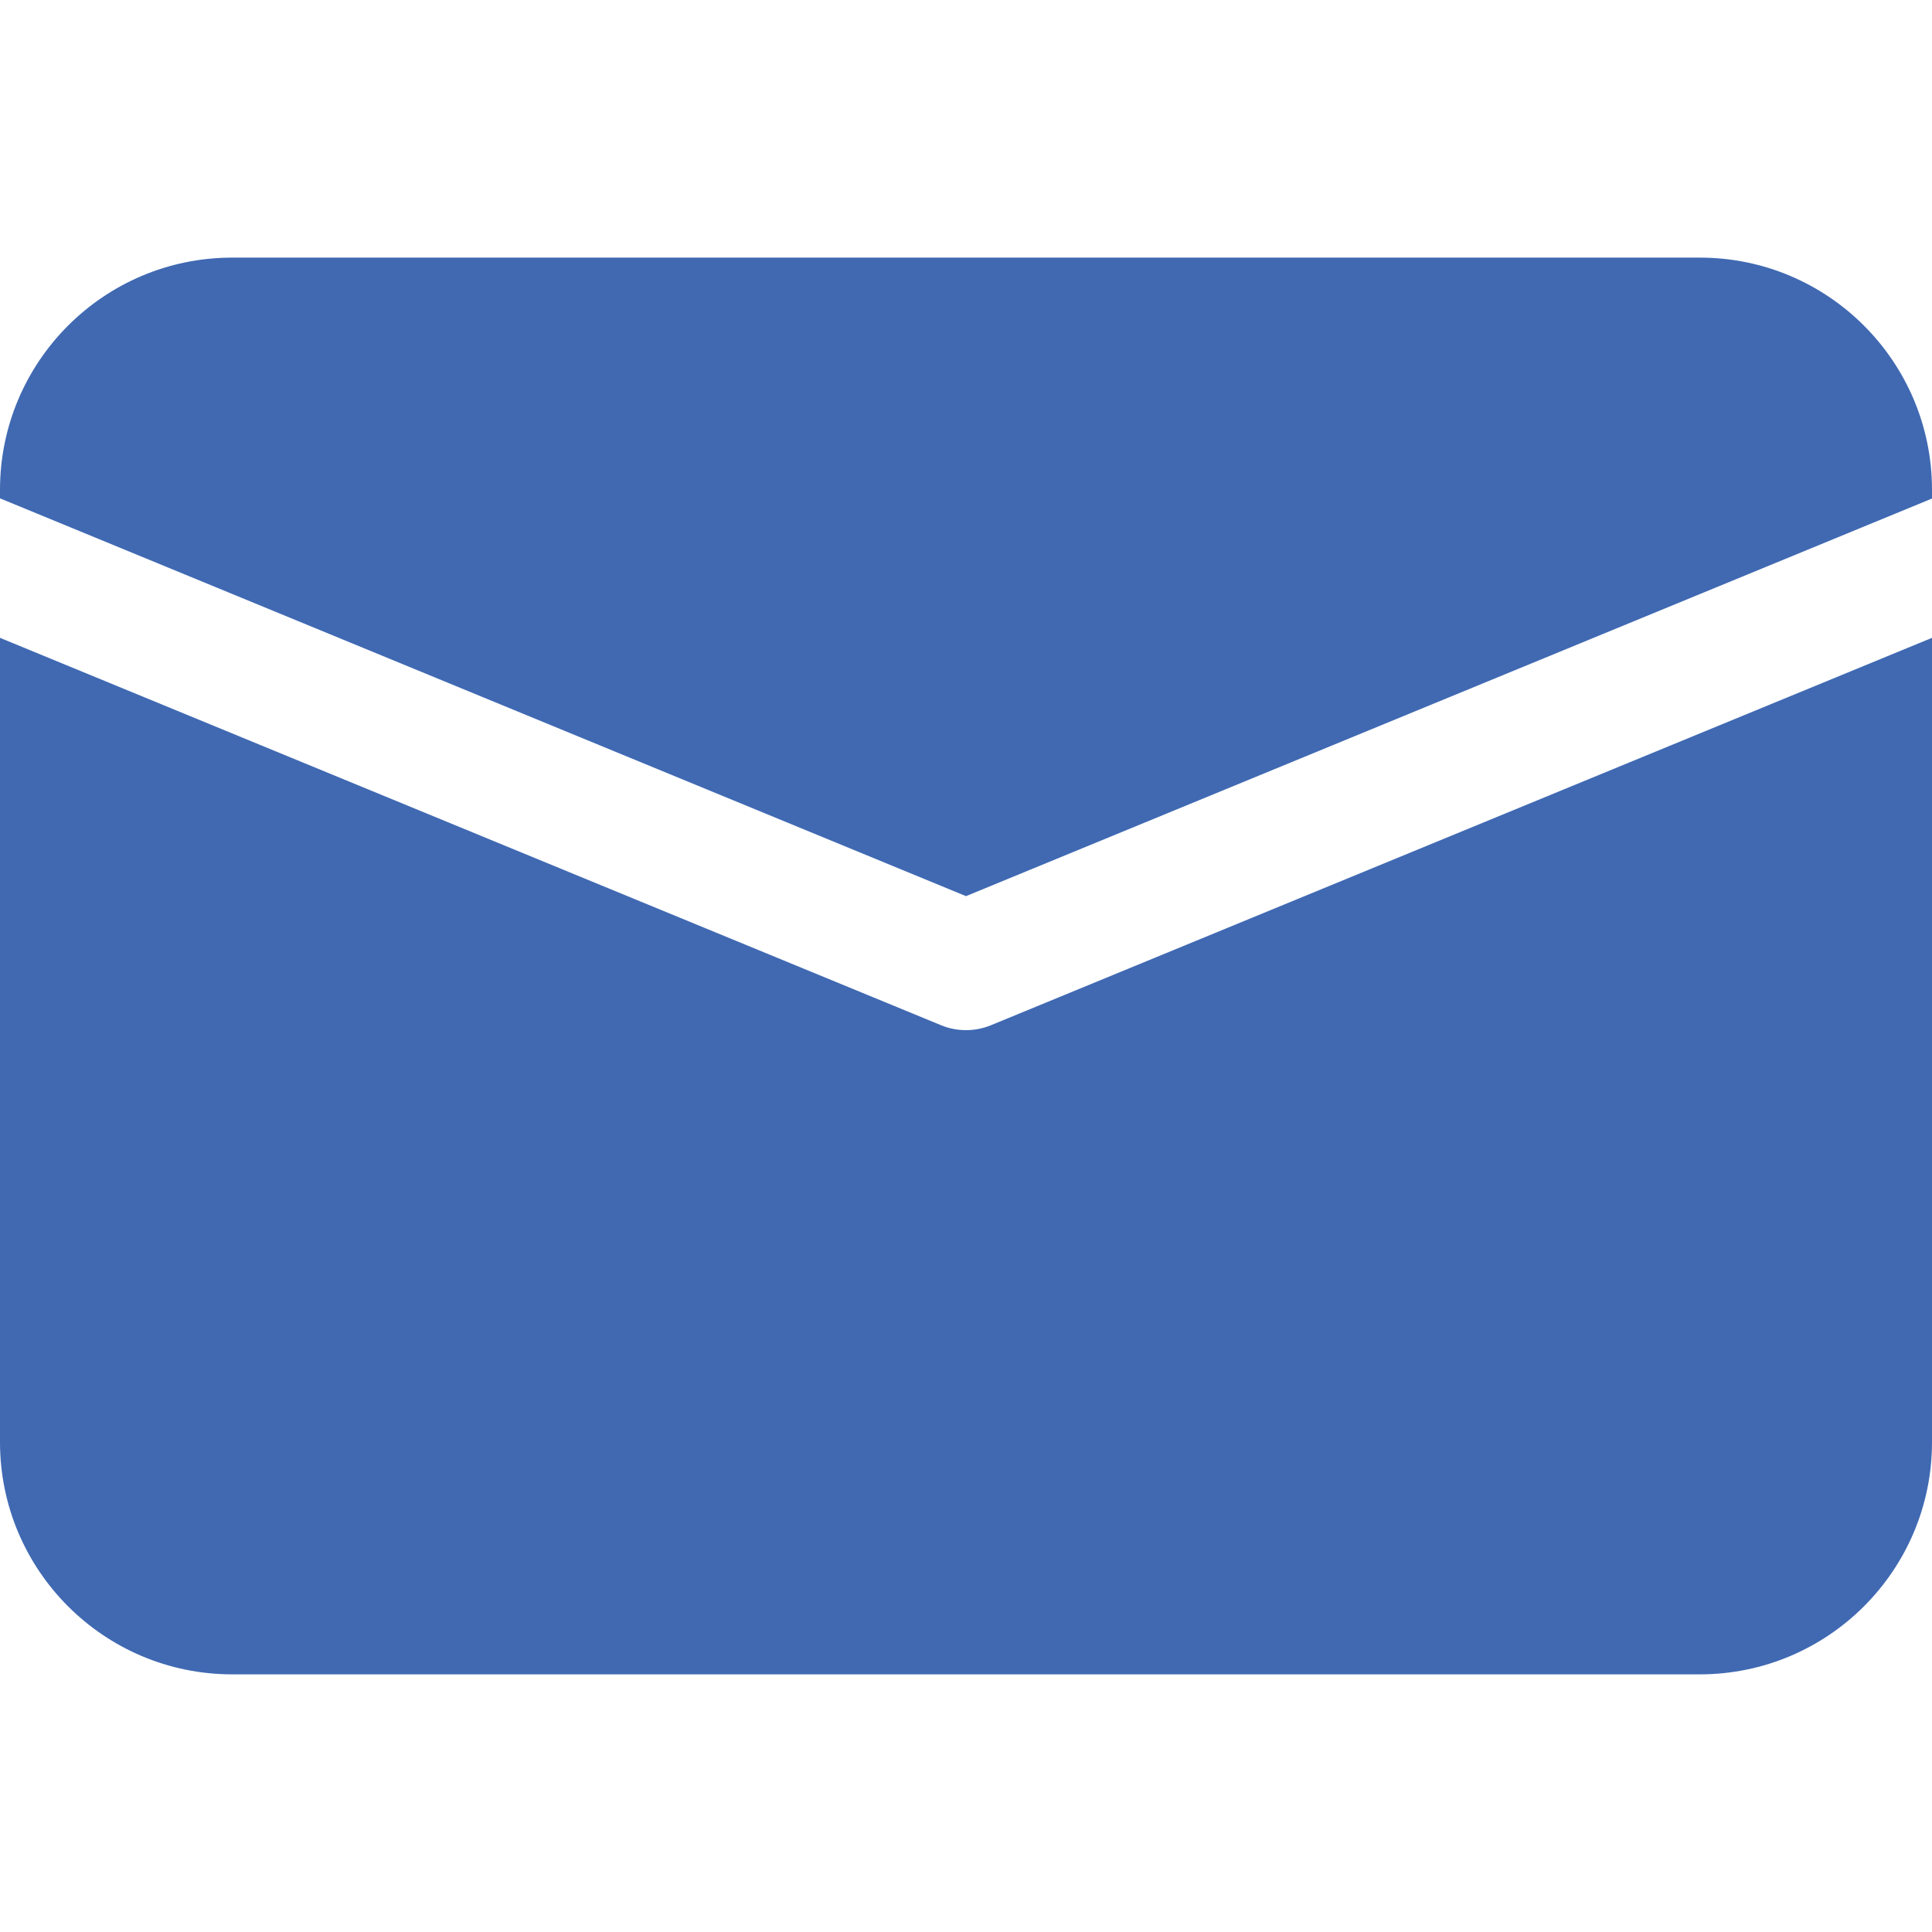
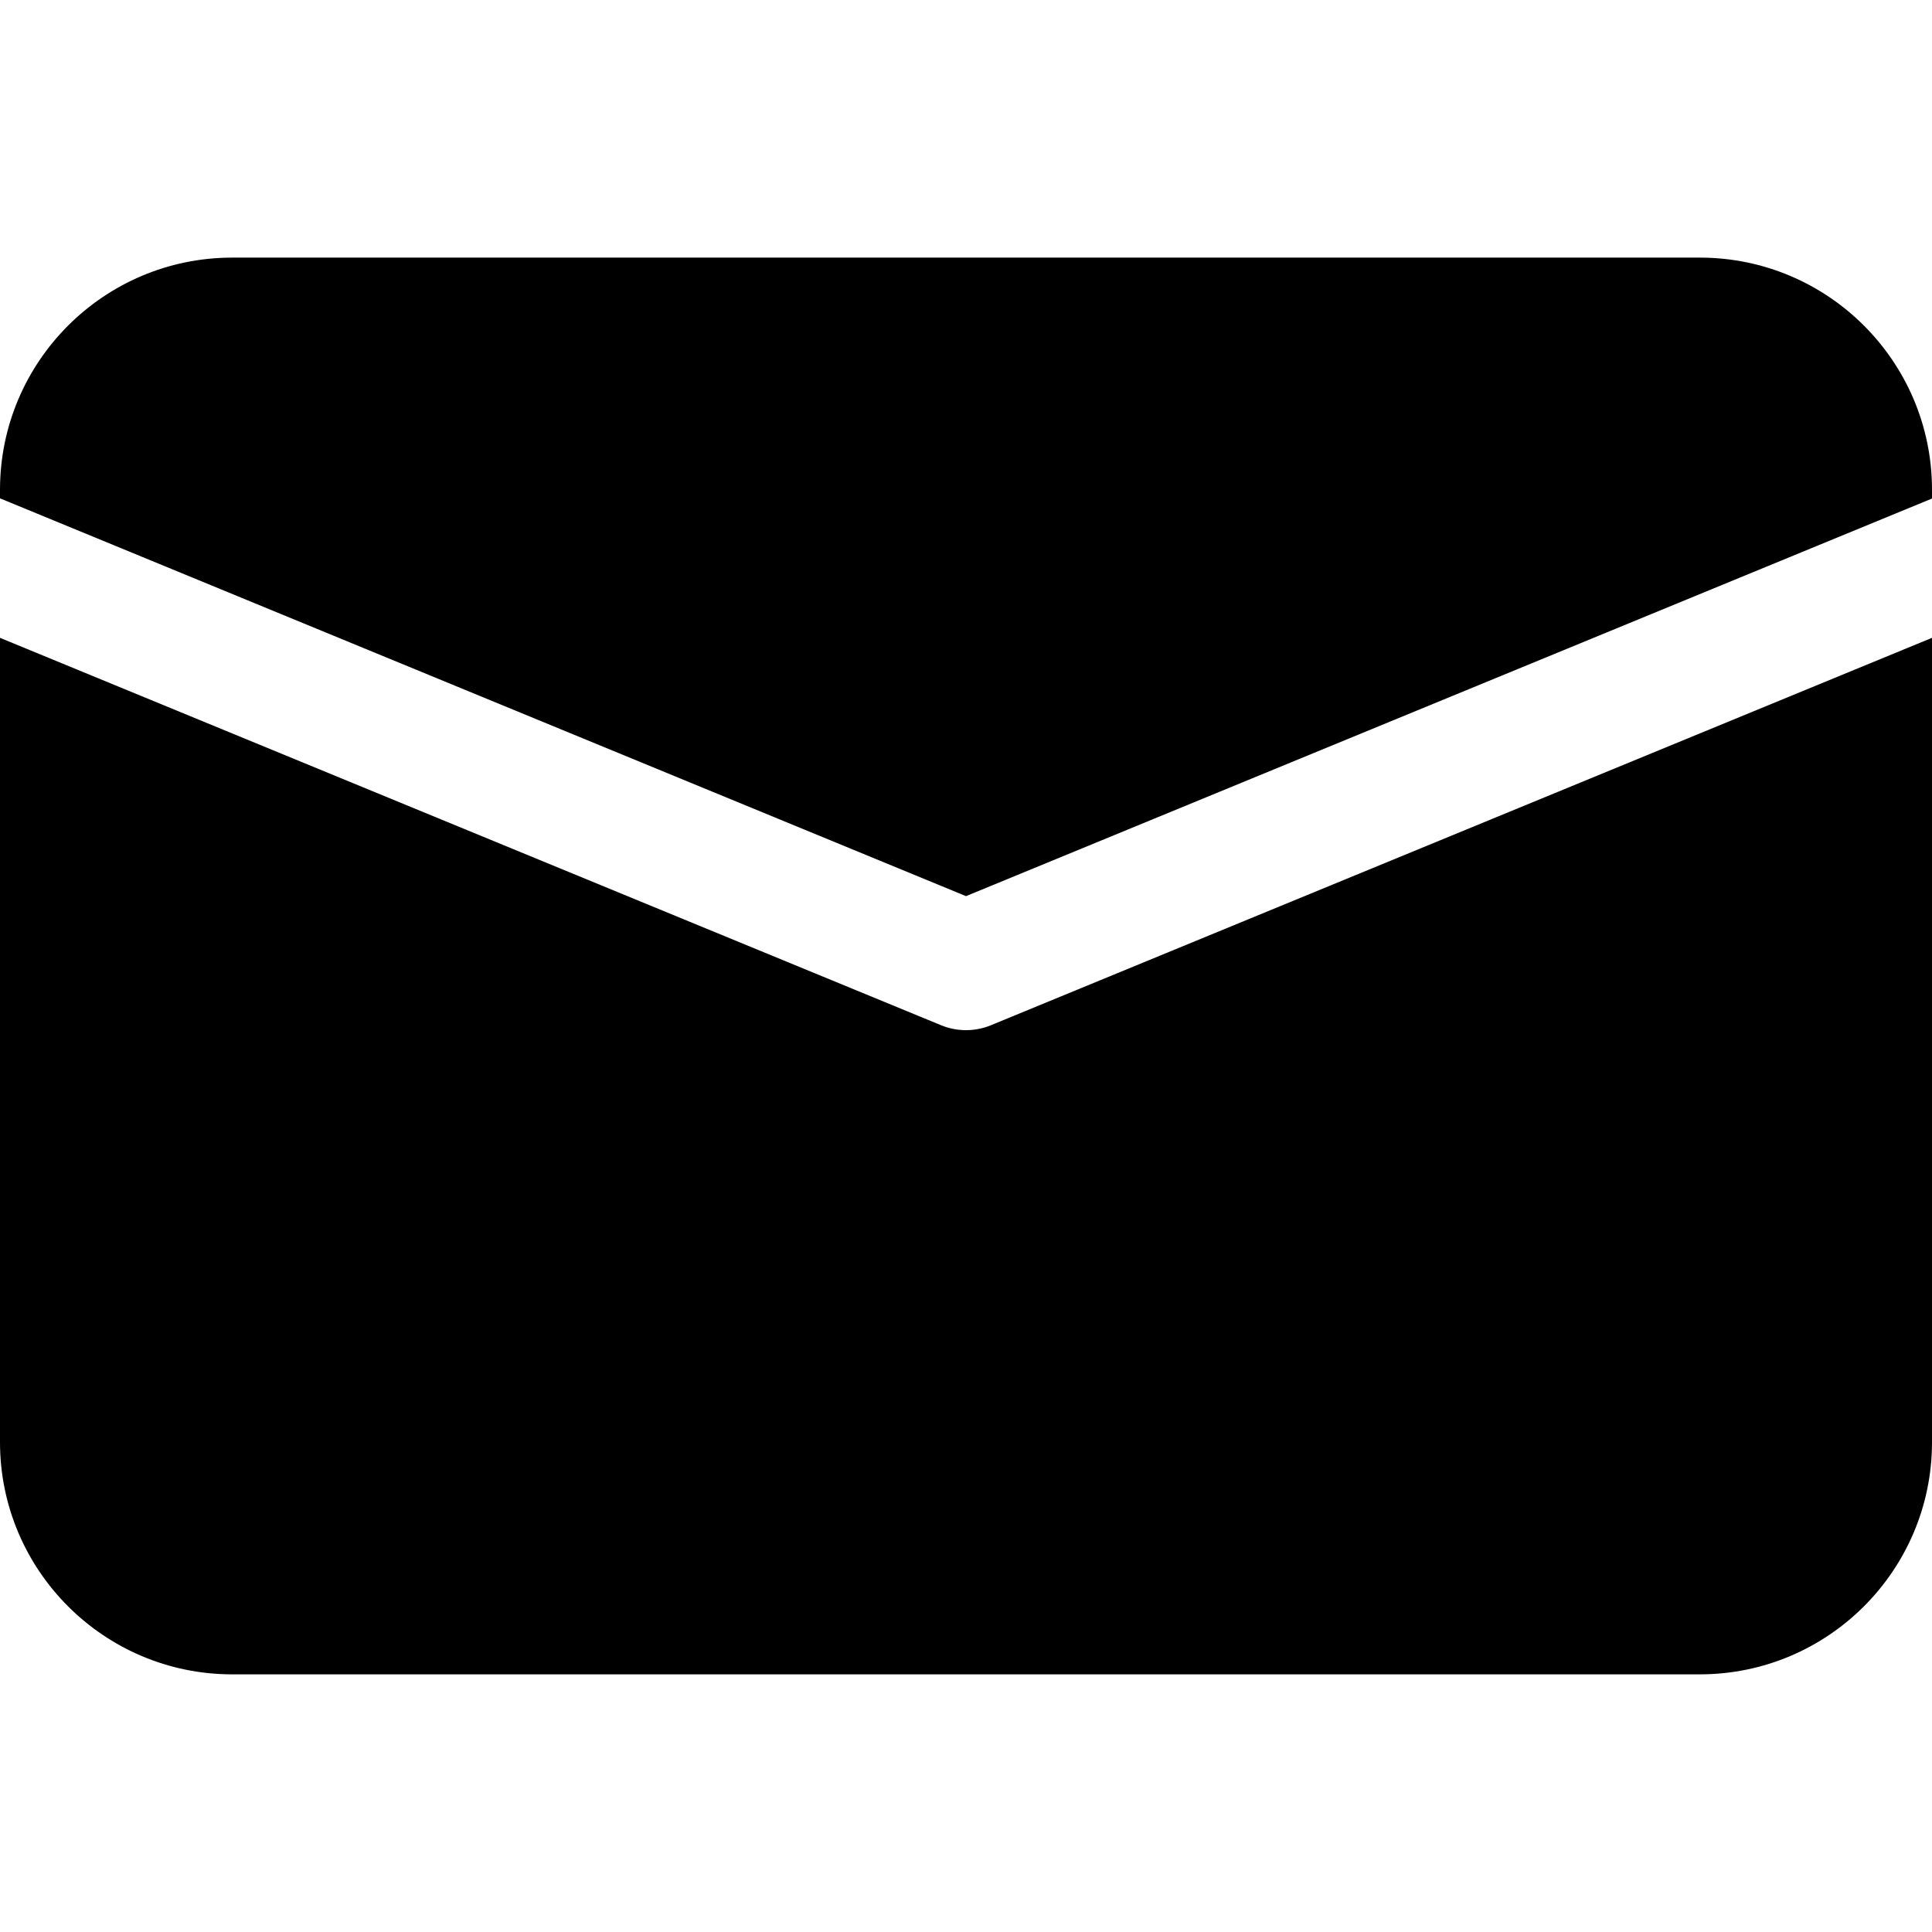
<svg xmlns="http://www.w3.org/2000/svg" version="1.1" id="Layer_1" x="0px" y="0px" width="70px" height="70px" viewBox="0 0 70 70" enable-background="new 0 0 70 70" xml:space="preserve">
-   <linearGradient id="SVGID_1_" gradientUnits="userSpaceOnUse" x1="0" y1="0" x2="350" y2="0">
+   <linearGradient id="before1" gradientUnits="userSpaceOnUse" x1="0" y1="0" x2="350" y2="0">
    <stop offset="0.25" style="stop-color:#4069B2" />
    <stop offset="0.75" style="stop-color:#73A7F4" />
  </linearGradient>
-   <path fill="url(#SVGID_1_)" d="M35,32.469l35-14.406v-0.329c-0.007-4.634-3.766-8.394-8.4-8.4H8.4C3.766,9.341,0.007,13.1,0,17.734  v0.322L35,32.469z" />
-   <linearGradient id="SVGID_2_" gradientUnits="userSpaceOnUse" x1="0" y1="0" x2="350" y2="0">
-     <stop offset="0.25" style="stop-color:#4069B2" />
-     <stop offset="0.75" style="stop-color:#73A7F4" />
+   <linearGradient id="after1" gradientUnits="userSpaceOnUse" x1="0" y1="0" x2="350" y2="0">
+     <stop offset="0.25" style="stop-color:#000" />
+     <stop offset="0.75" style="stop-color:#fff" />
  </linearGradient>
-   <path fill="url(#SVGID_2_)" d="M35.889,37.152c-0.567,0.23-1.21,0.23-1.778,0L0,23.11v29.155c0.007,4.633,3.766,8.393,8.4,8.4h53.2  c4.635-0.008,8.394-3.768,8.4-8.4V23.11L35.889,37.152z" />
+   <path d="M35,32.469l35-14.406v-0.329c-0.007-4.634-3.766-8.394-8.4-8.4H8.4C3.766,9.341,0.007,13.1,0,17.734  v0.322L35,32.469z" />
+   <path d="M35.889,37.152c-0.567,0.23-1.21,0.23-1.778,0L0,23.11v29.155c0.007,4.633,3.766,8.393,8.4,8.4h53.2  c4.635-0.008,8.394-3.768,8.4-8.4V23.11L35.889,37.152z" />
</svg>
